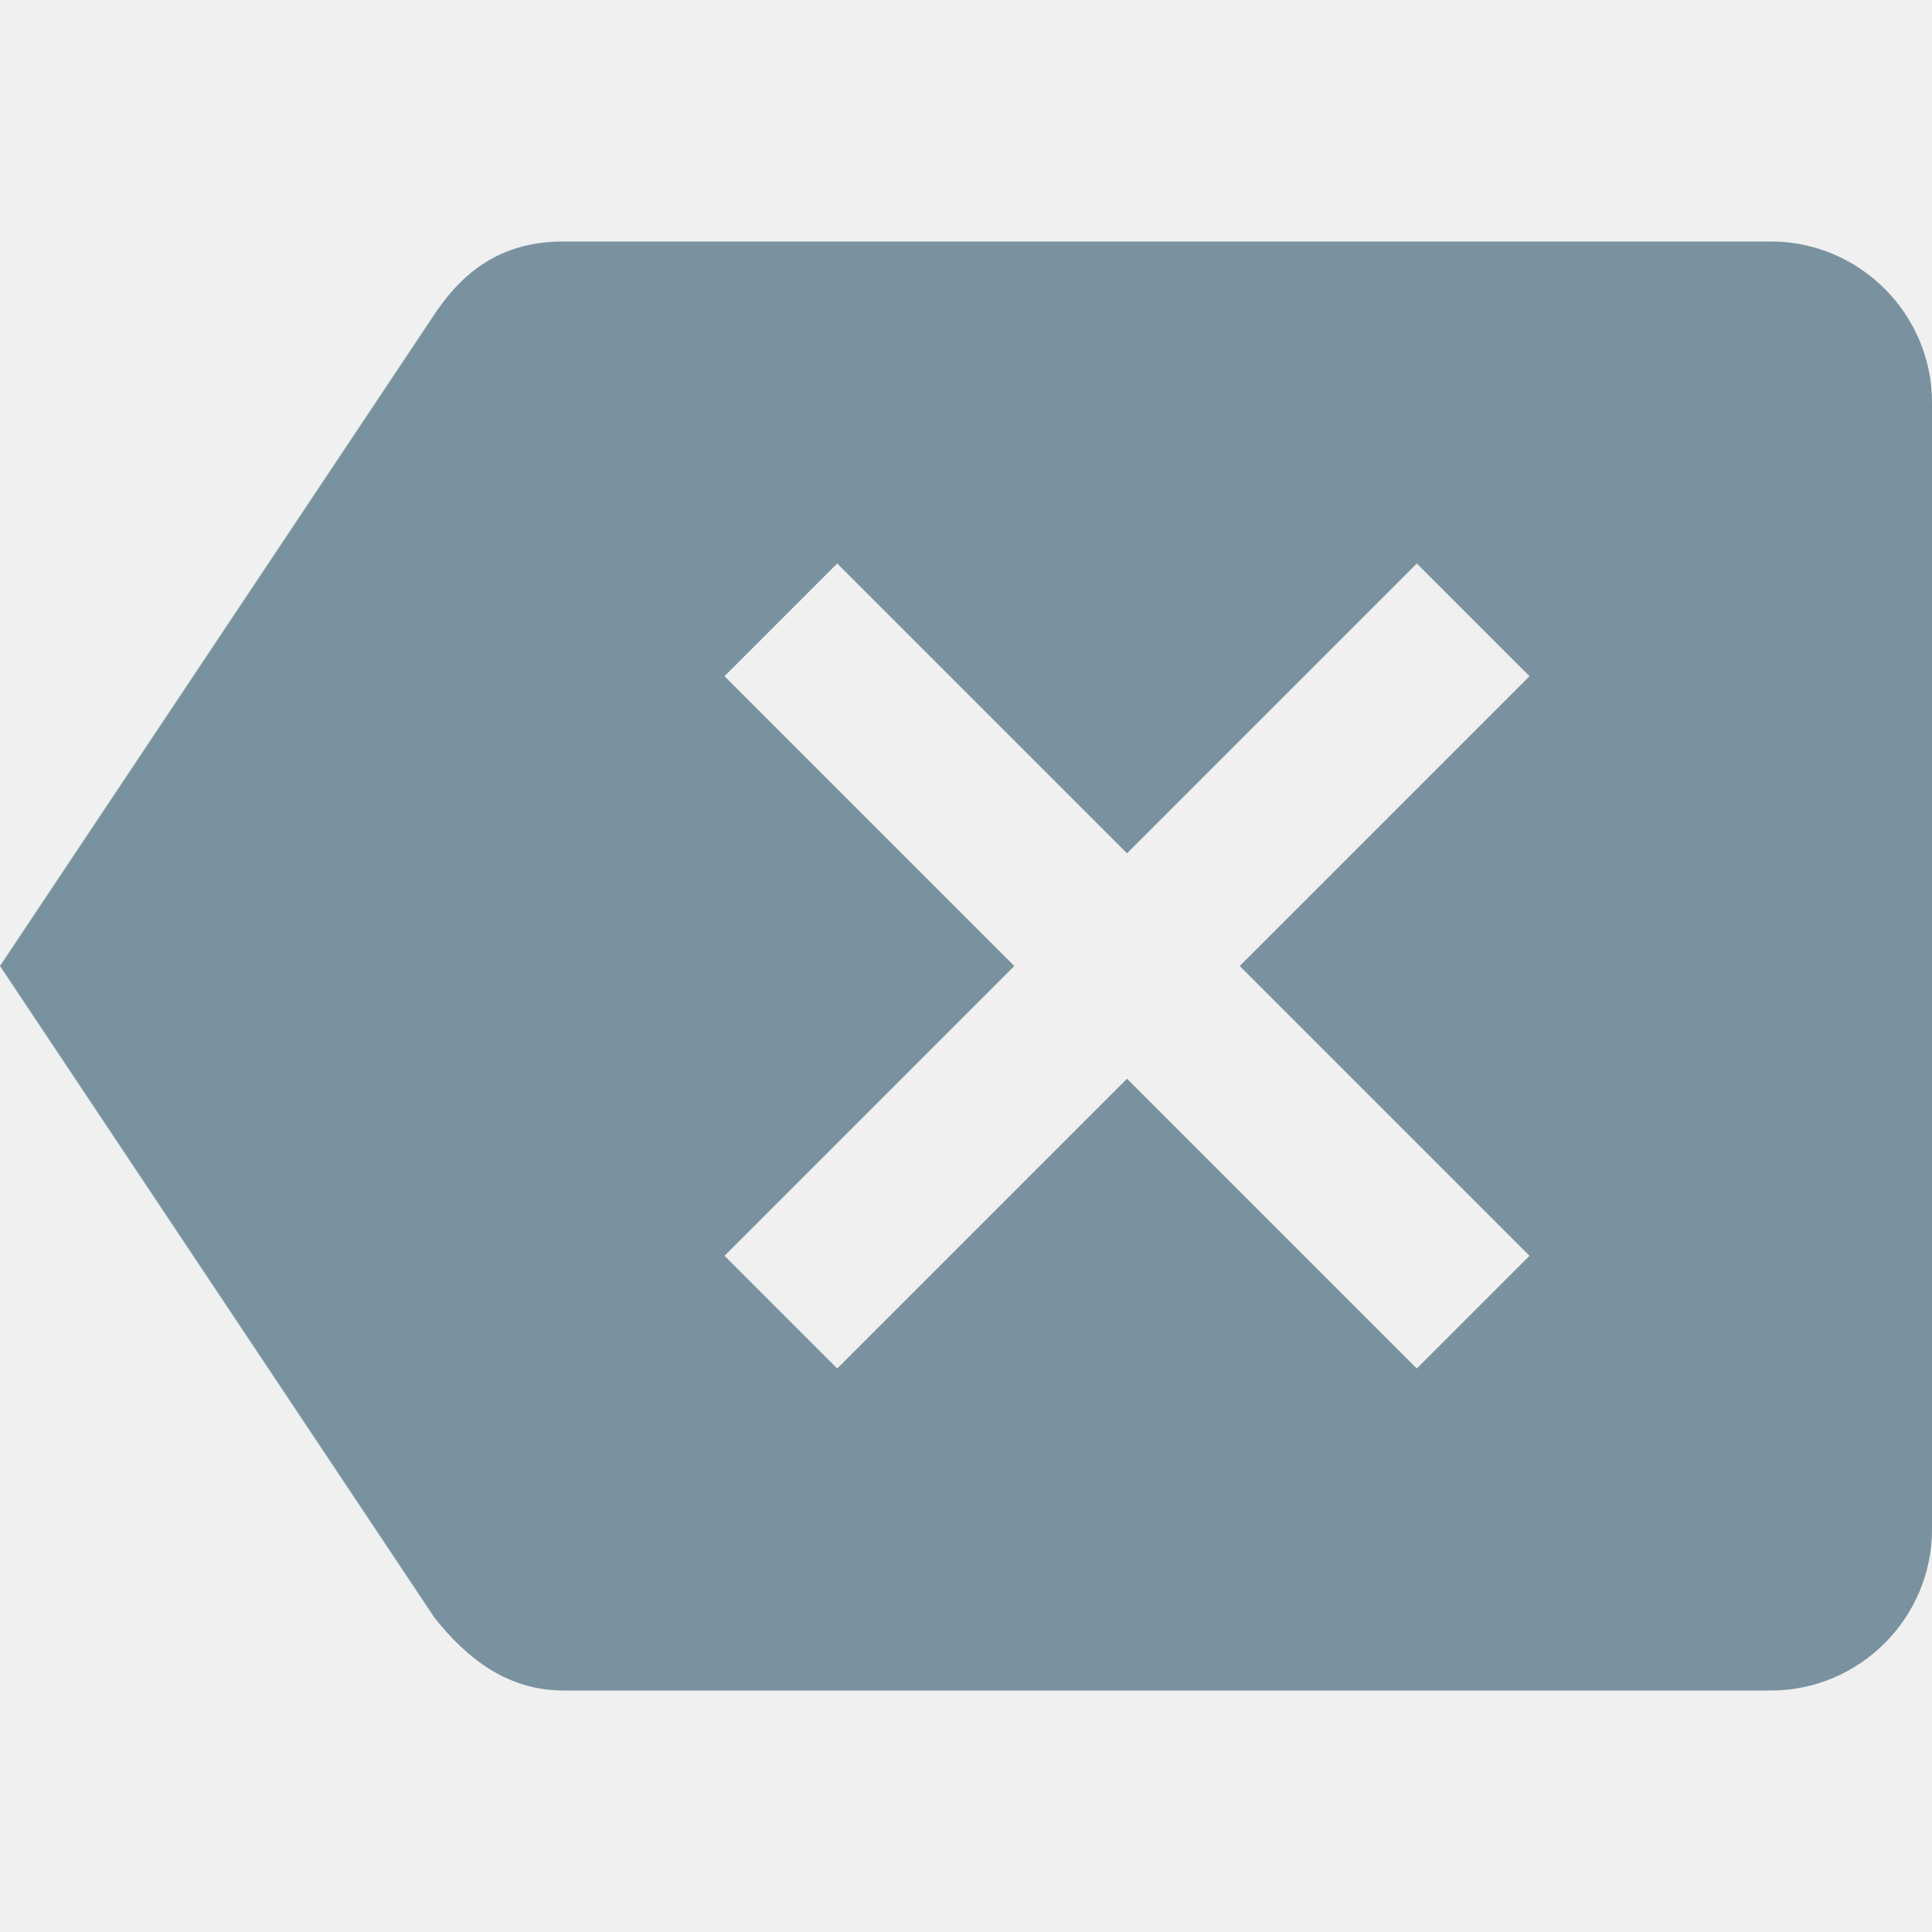
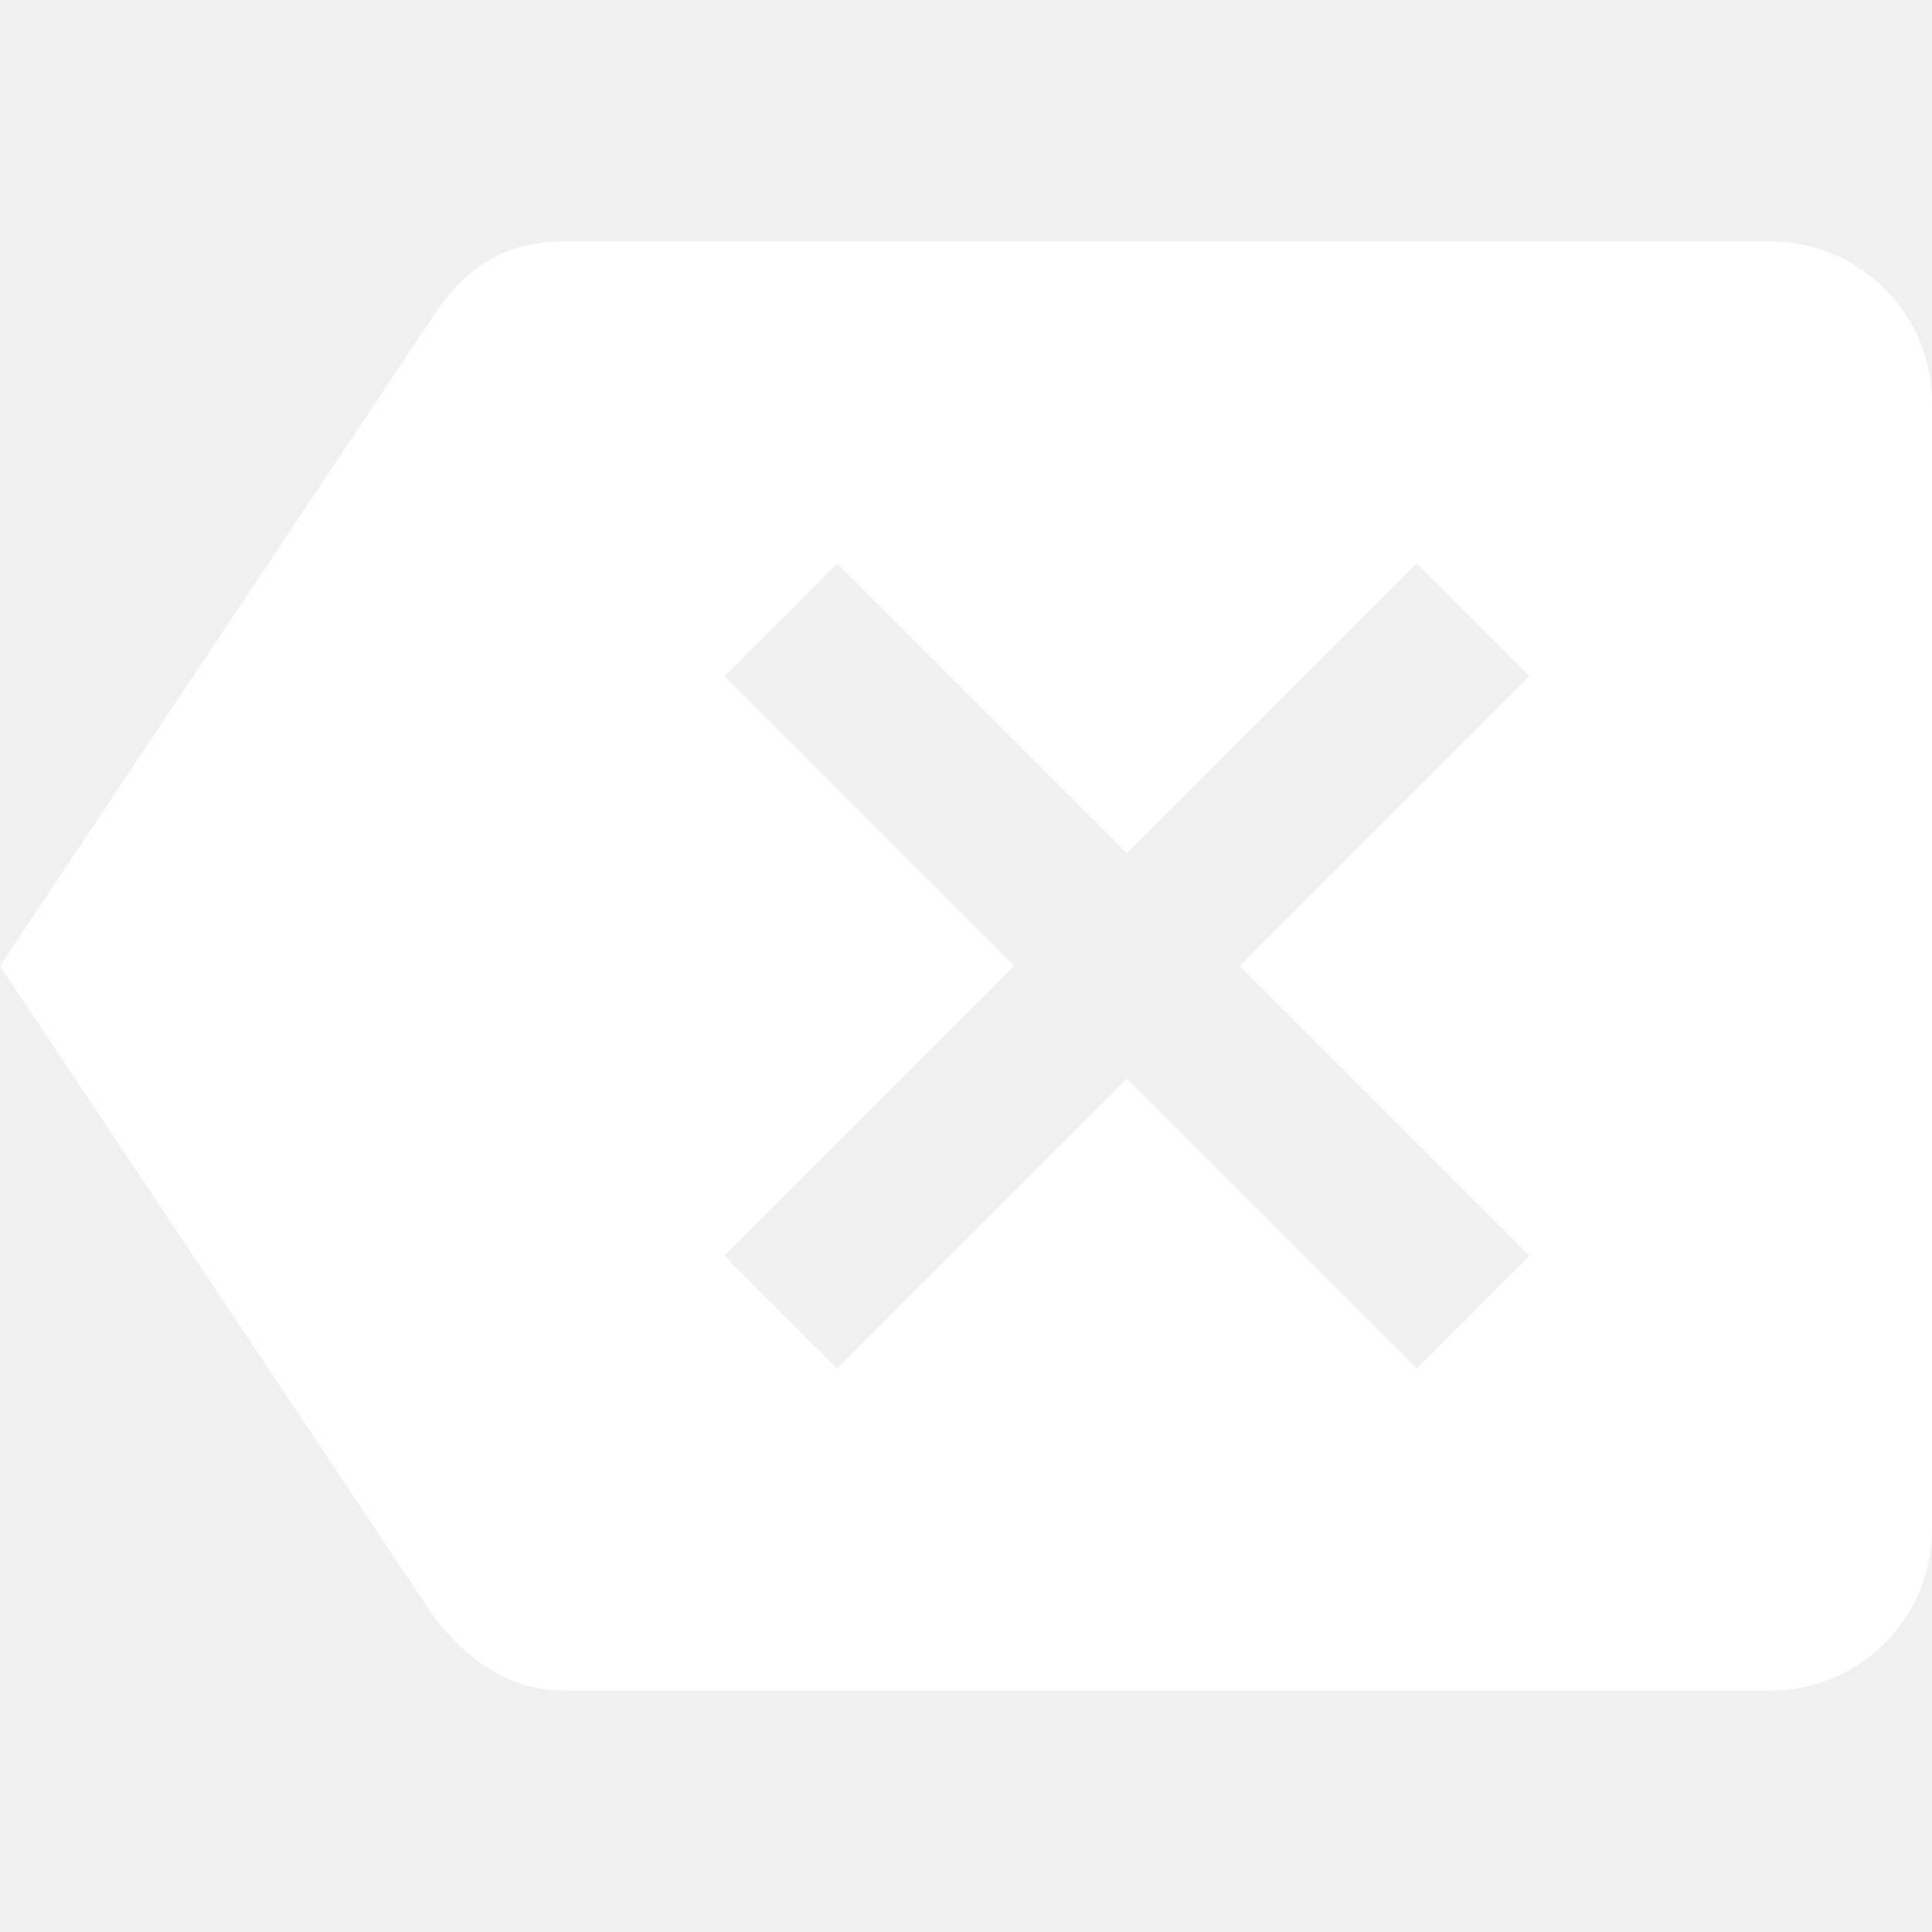
<svg xmlns="http://www.w3.org/2000/svg" width="512" height="512" viewBox="0 0 612 612">
-   <path d="M561 76.5H178.5c-17.85 0-30.6 7.65-40.8 22.95L0 306l137.7 206.55c10.2 12.75 22.95 22.95 40.8 22.95H561c28.05 0 51-22.95 51-51v-357c0-28.05-22.95-51-51-51zm-76.5 321.3l-35.7 35.7-91.8-91.8-91.8 91.8-35.7-35.7 91.8-91.8-91.8-91.8 35.7-35.7 91.8 91.8 91.8-91.8 35.7 35.7-91.8 91.8 91.8 91.8z" fill="#7a929f" />
+   <path d="M561 76.5H178.5c-17.85 0-30.6 7.65-40.8 22.95L0 306l137.7 206.55c10.2 12.75 22.95 22.95 40.8 22.95H561c28.05 0 51-22.95 51-51v-357c0-28.05-22.95-51-51-51zm-76.5 321.3l-35.7 35.7-91.8-91.8-91.8 91.8-35.7-35.7 91.8-91.8-91.8-91.8 35.7-35.7 91.8 91.8 91.8-91.8 35.7 35.7-91.8 91.8 91.8 91.8z" fill="#fff" />
</svg>
